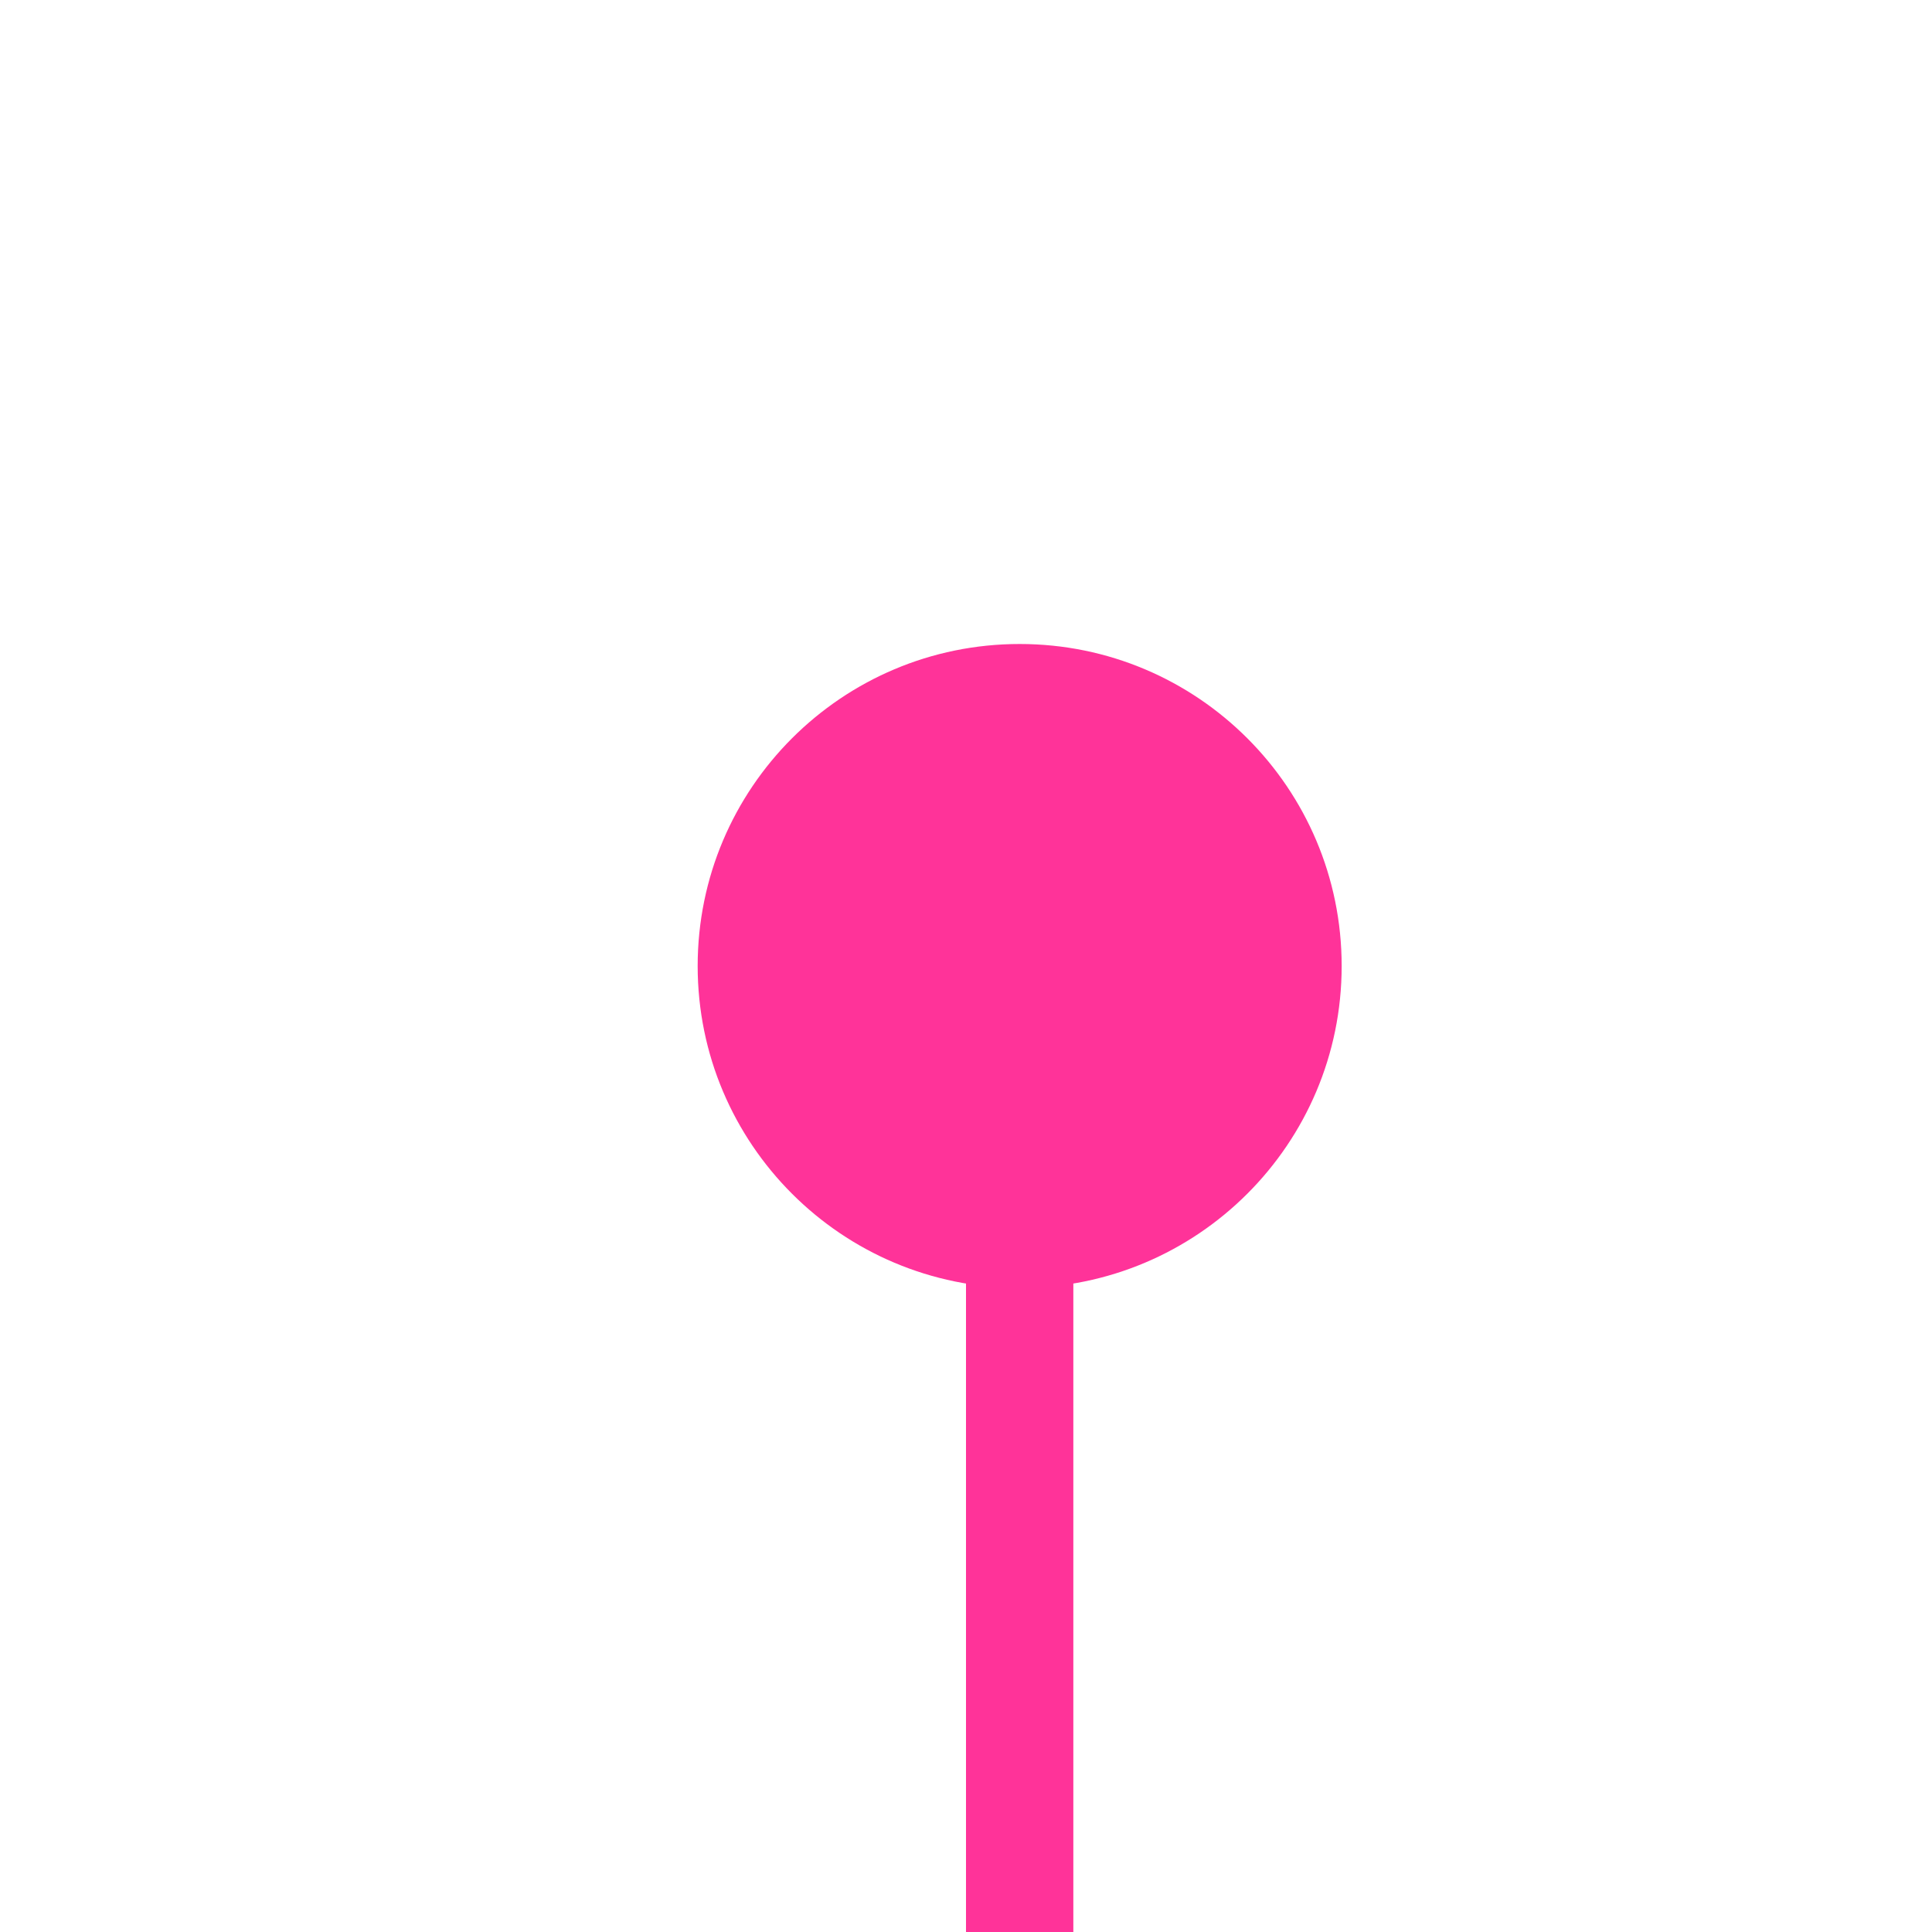
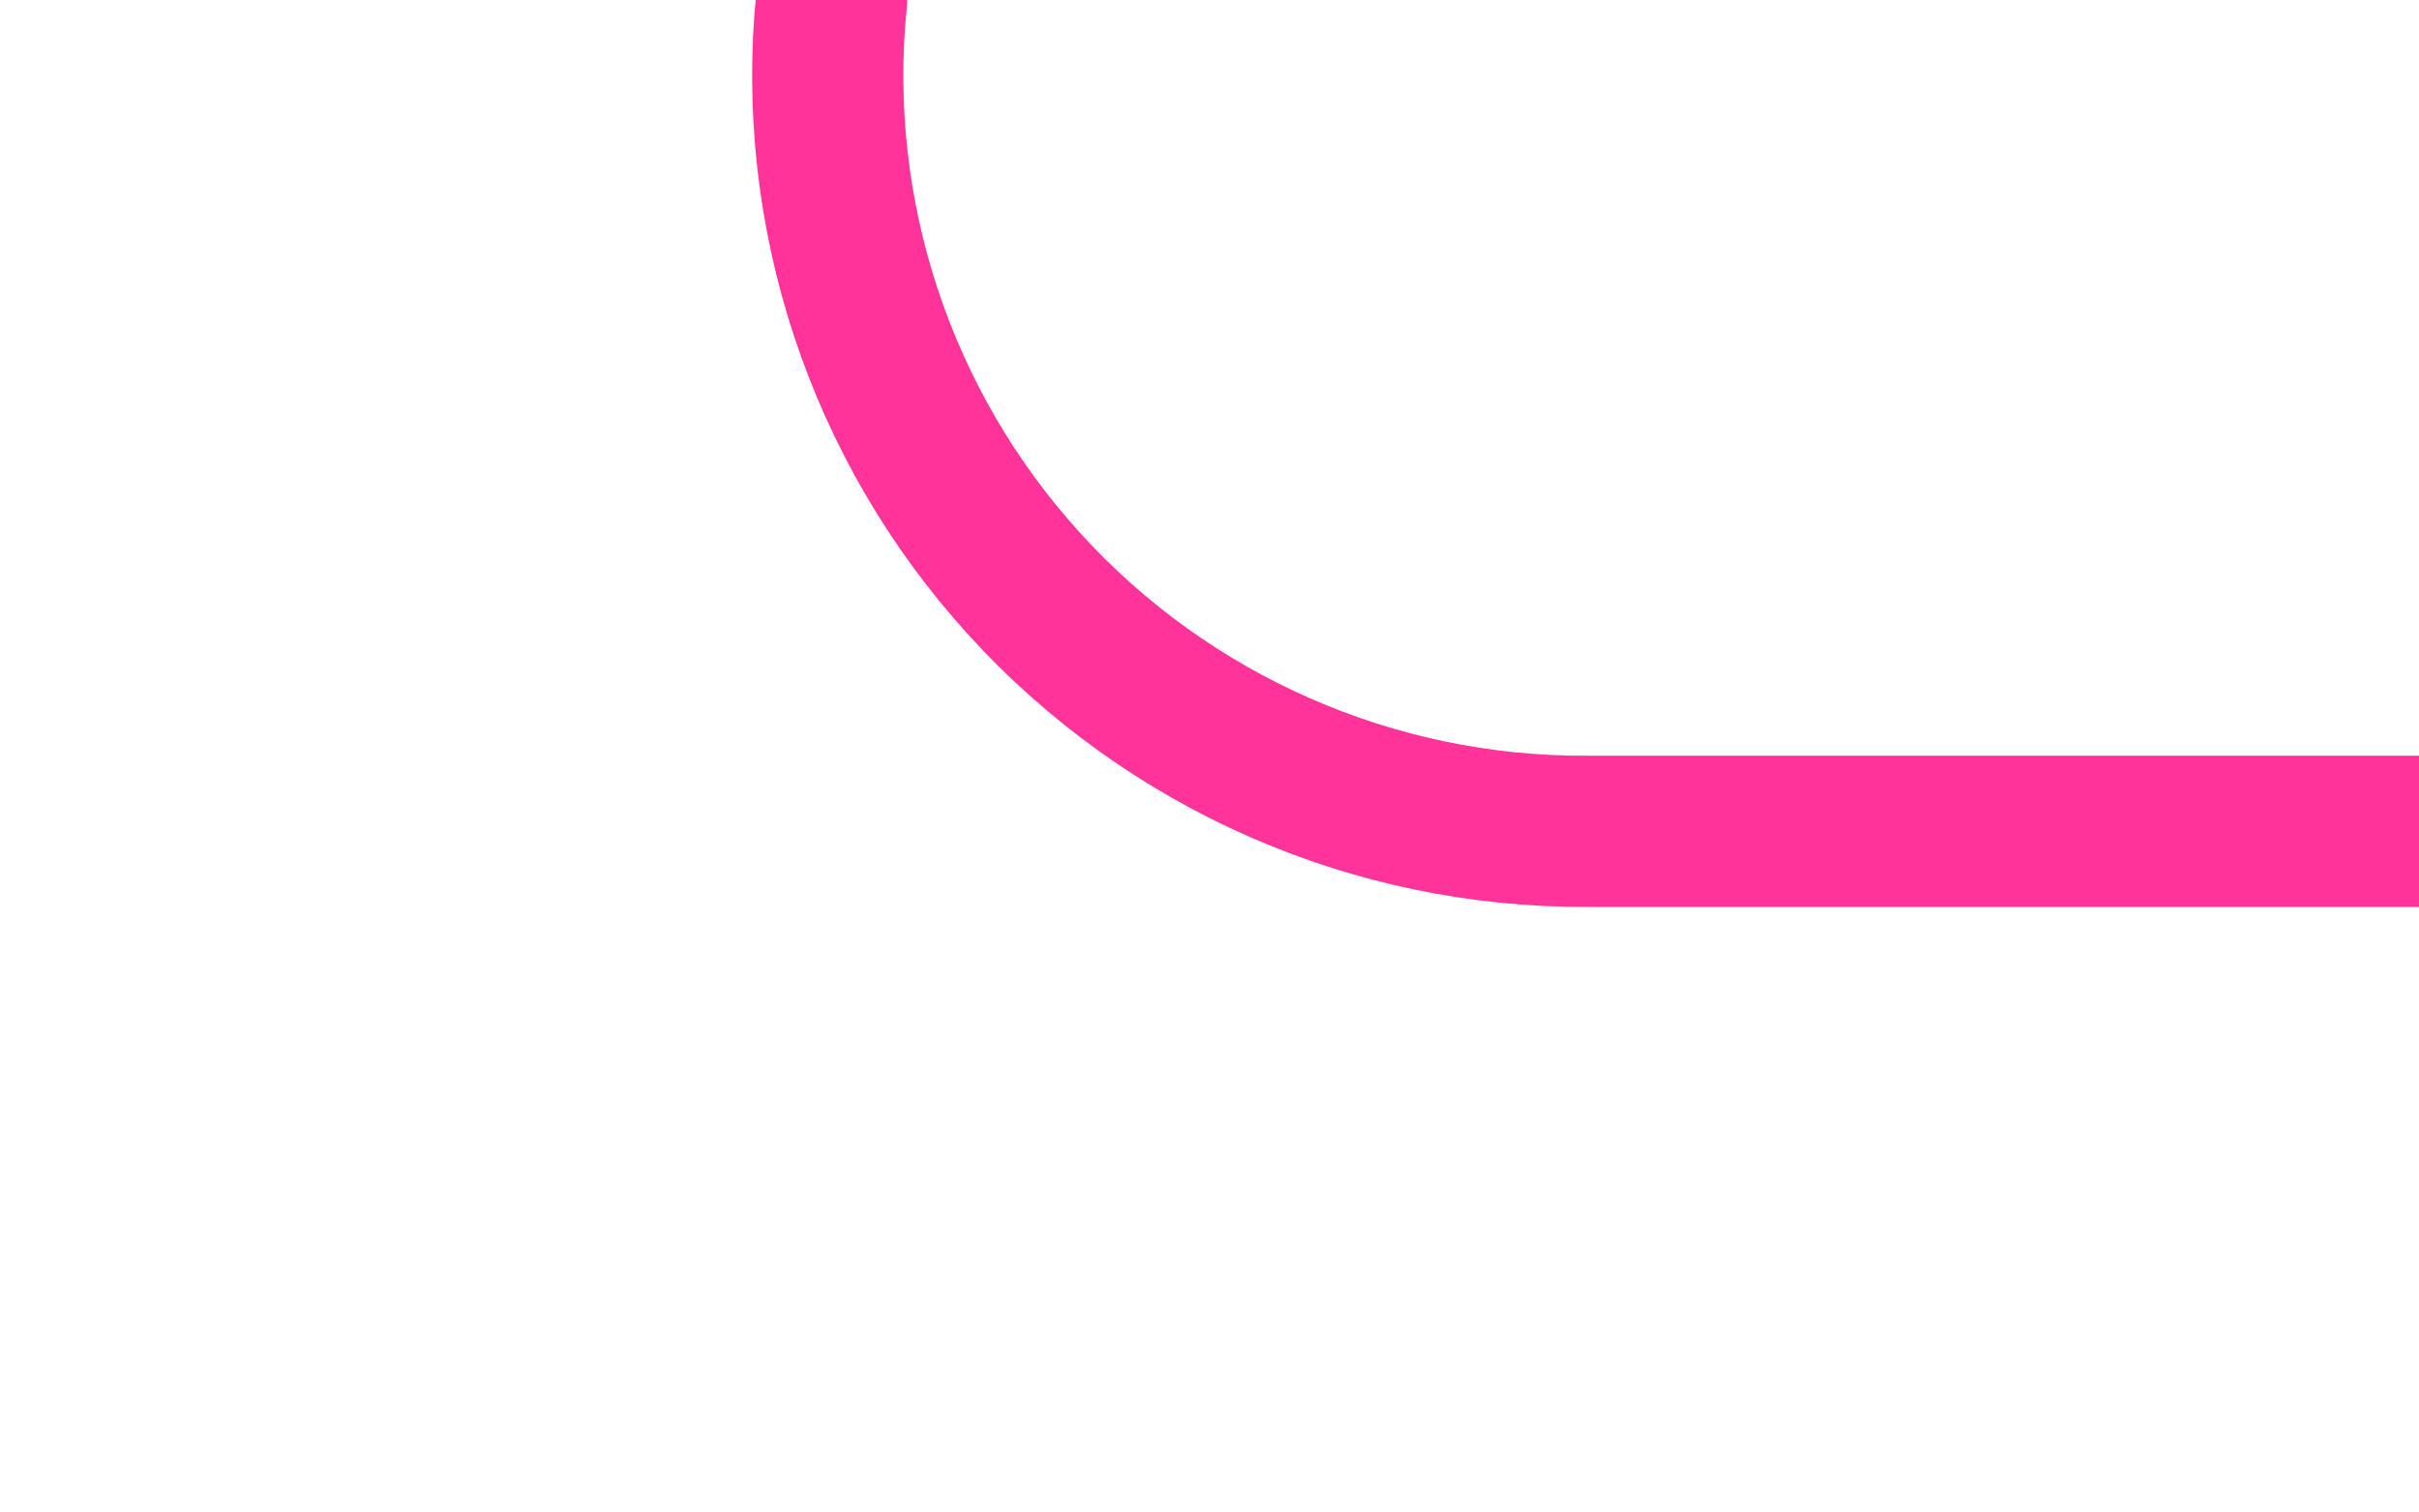
- <svg xmlns="http://www.w3.org/2000/svg" version="1.1" width="18px" height="18px" preserveAspectRatio="xMinYMid meet" viewBox="1161 872  18 16">
-   <path d="M 1170.5 878  L 1170.5 1046  A 5 5 0 0 0 1175.5 1051.5 L 1198 1051.5  " stroke-width="1" stroke="#ff3399" fill="none" />
-   <path d="M 1170.5 877  A 3 3 0 0 0 1167.5 880 A 3 3 0 0 0 1170.5 883 A 3 3 0 0 0 1173.5 880 A 3 3 0 0 0 1170.5 877 Z " fill-rule="nonzero" fill="#ff3399" stroke="none" />
+ <svg xmlns="http://www.w3.org/2000/svg" version="1.1" width="16px" height="10px" preserveAspectRatio="xMinYMid meet" viewBox="1175 1044  16 8">
+   <path d="M 1164 874.5  L 1175 874.5  A 5 5 0 0 1 1180.5 879.5 L 1180.5 1043  A 5 5 0 0 0 1185.5 1048.5 L 1191 1048.5  " stroke-width="1" stroke="#ff3399" fill="none" />
+   <path d="M 1166 871.5  A 3 3 0 0 0 1163 874.5 A 3 3 0 0 0 1166 877.5 A 3 3 0 0 0 1169 874.5 A 3 3 0 0 0 1166 871.5 Z " fill-rule="nonzero" fill="#ff3399" stroke="none" />
</svg>
